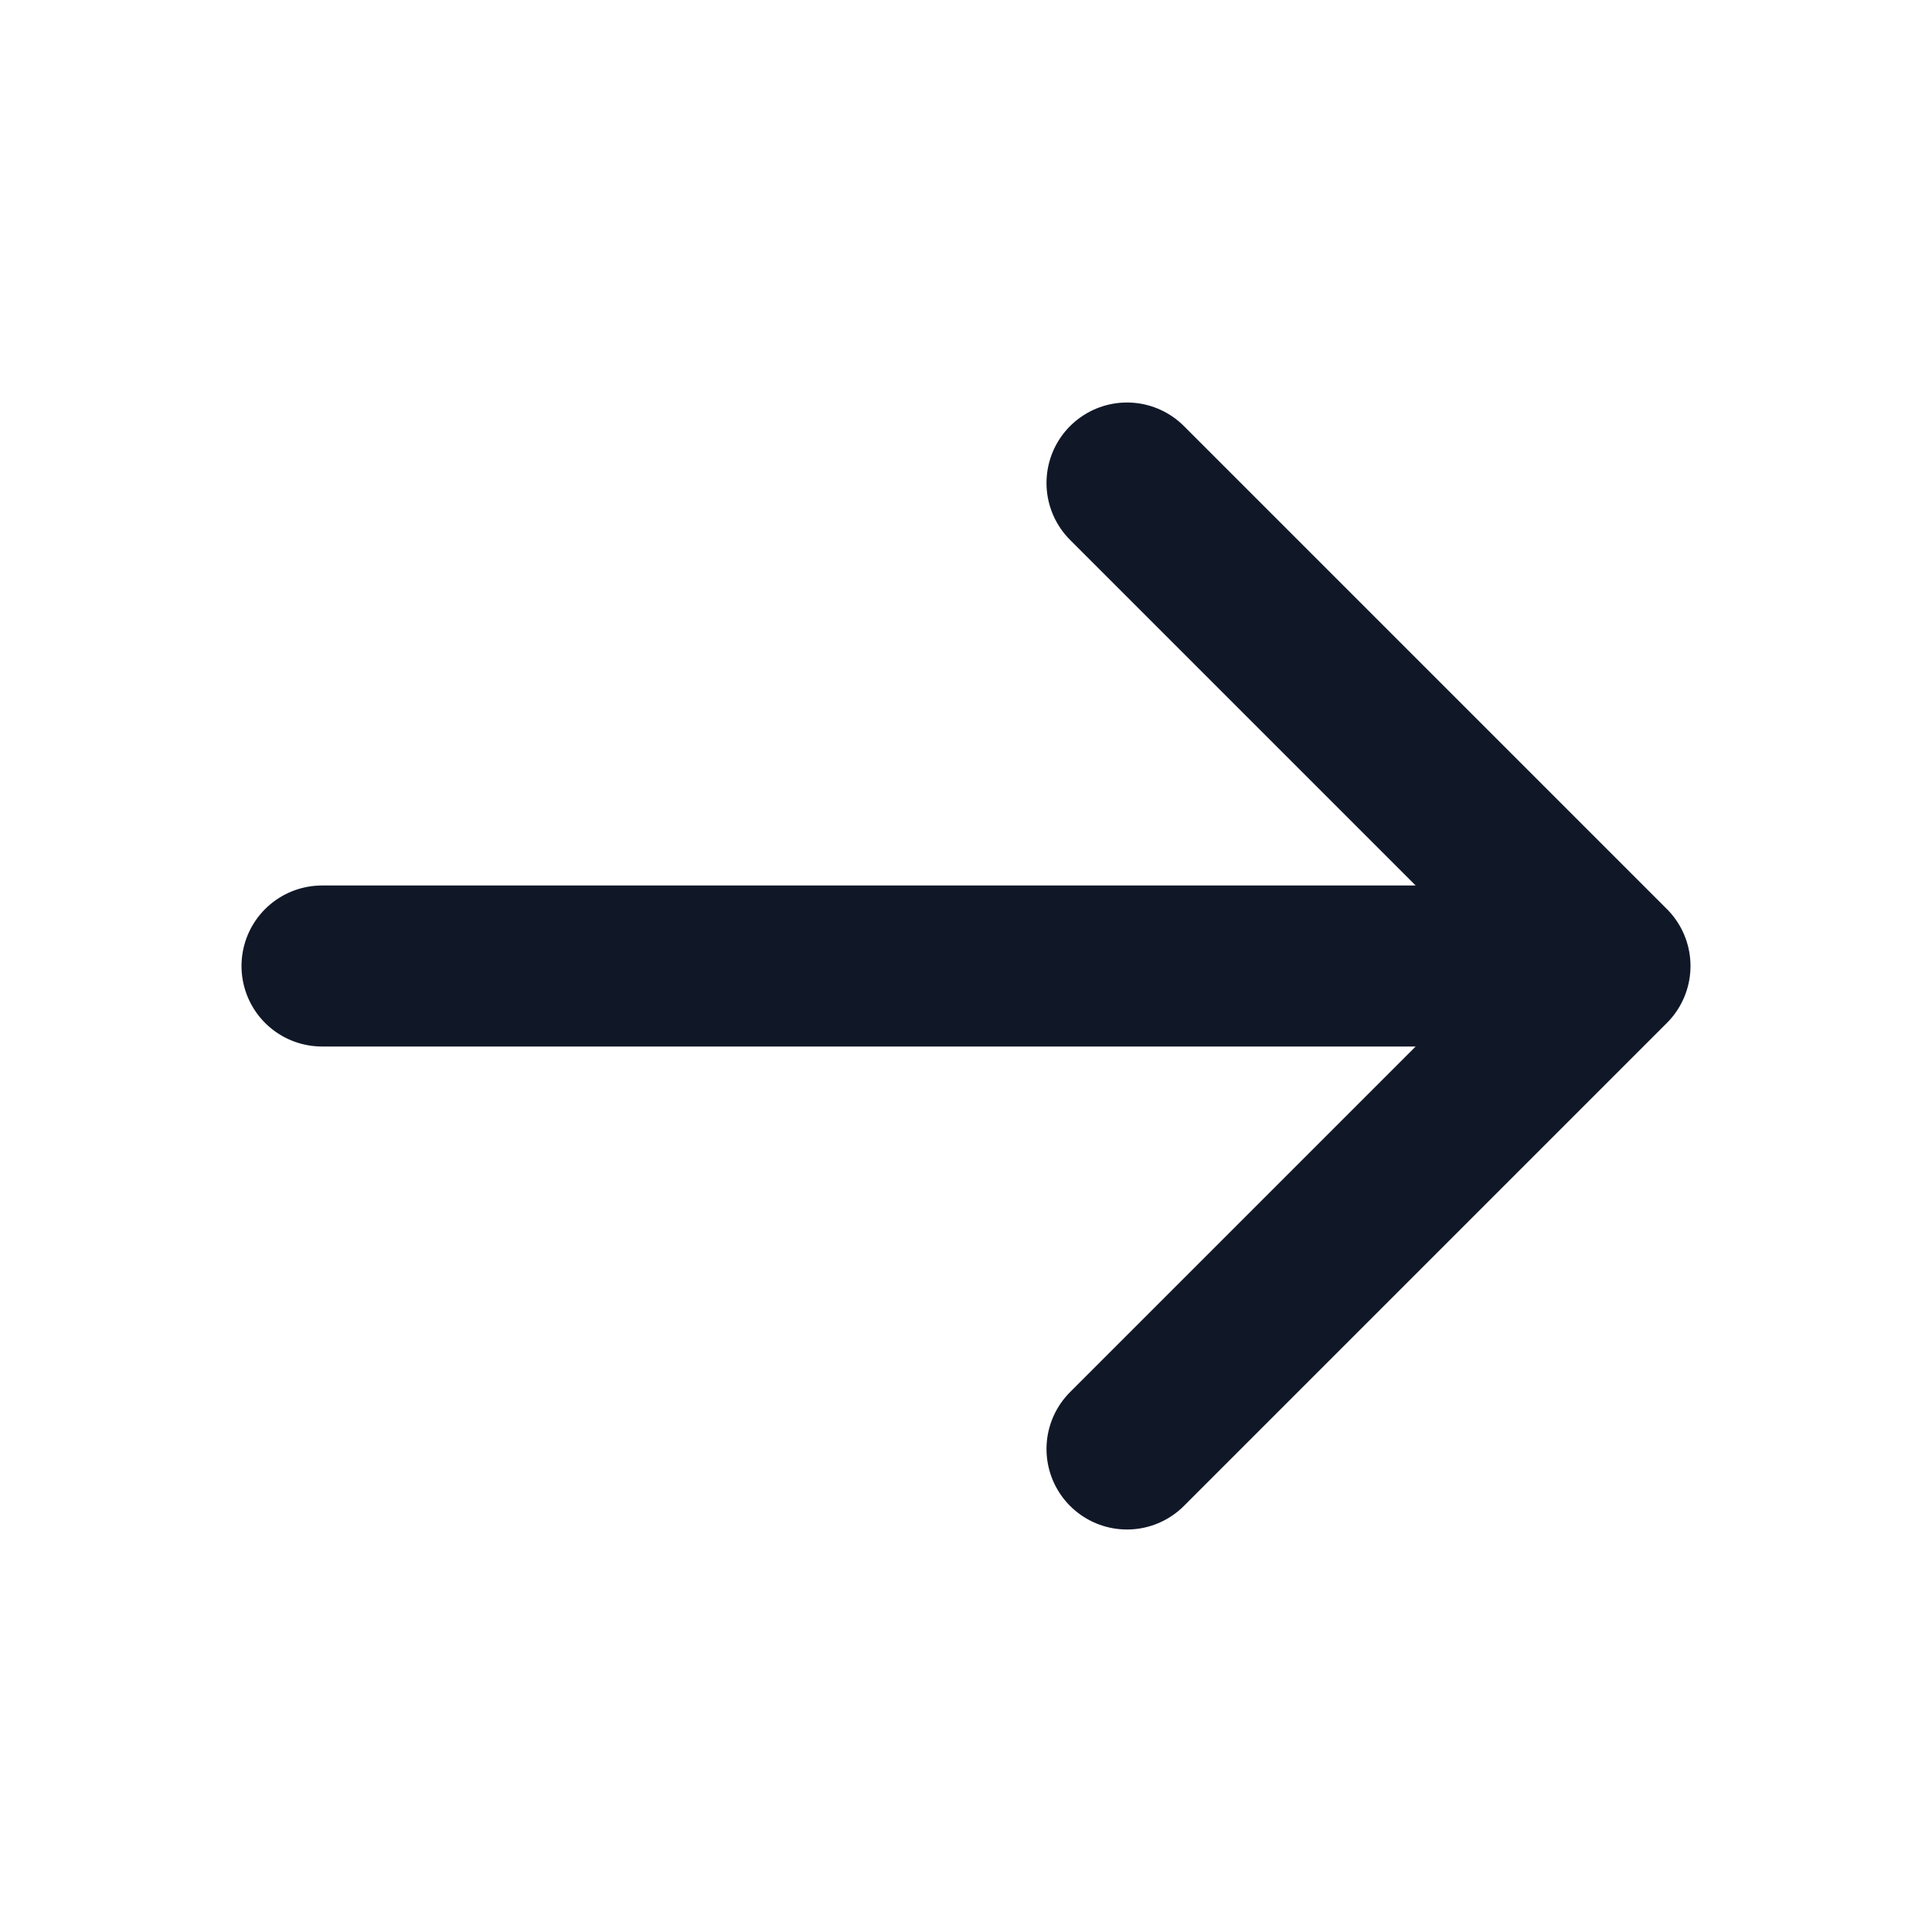
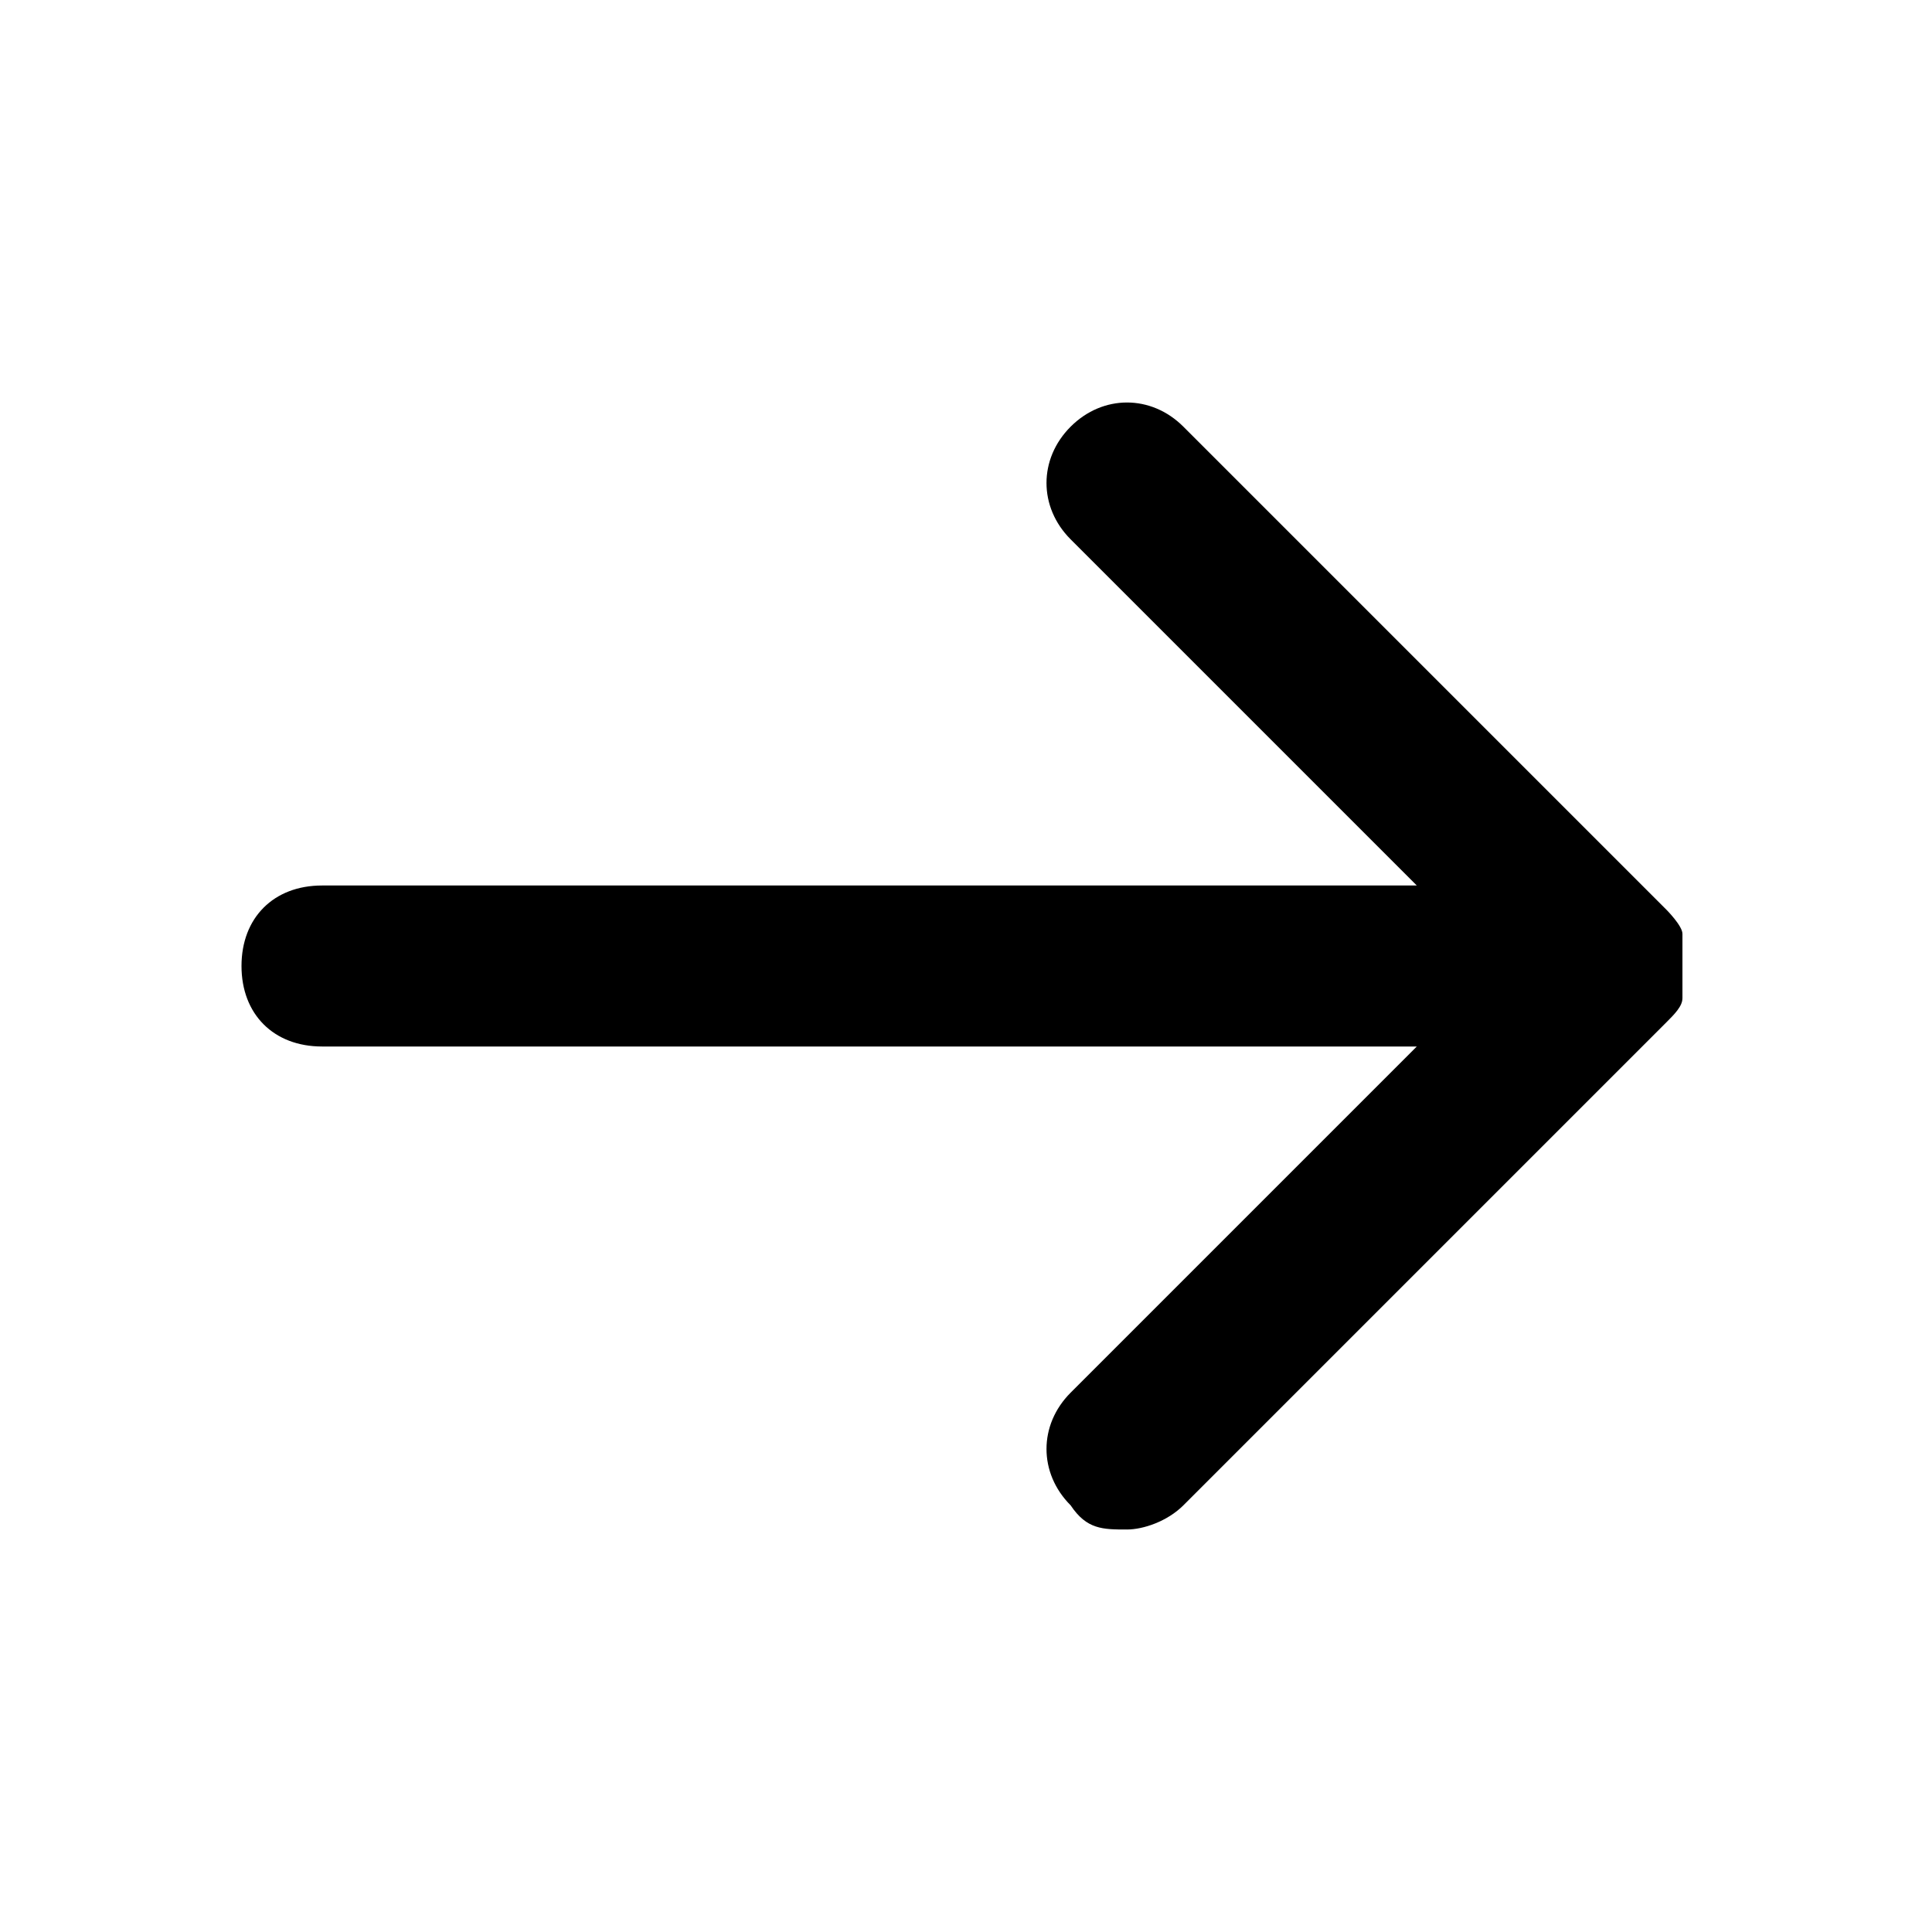
- <svg xmlns="http://www.w3.org/2000/svg" viewBox="0 0 24 24" role="img">
-   <path d="M4 12H20M20 12L14 6M20 12L14 18" stroke="#101828" stroke-width="2" stroke-linecap="round" stroke-linejoin="round" />
+ <svg xmlns="http://www.w3.org/2000/svg" version="1.1" viewBox="0 0 24 24" role="img">
+   <path d="M14,19c-.3,0-.5,0-.7-.3-.4-.4-.4-1,0-1.4l4.3-4.3H4c-.6,0-1-.4-1-1s.4-1,1-1h13.6l-4.3-4.3c-.4-.4-.4-1,0-1.4s1-.4,1.4,0l6,6c0,0,.2.2.2.3,0,.1,0,.2,0,.4h0c0,.1,0,.3,0,.4,0,.1-.1.2-.2.3l-6,6c-.2.2-.5.3-.7.3Z" />
</svg>
